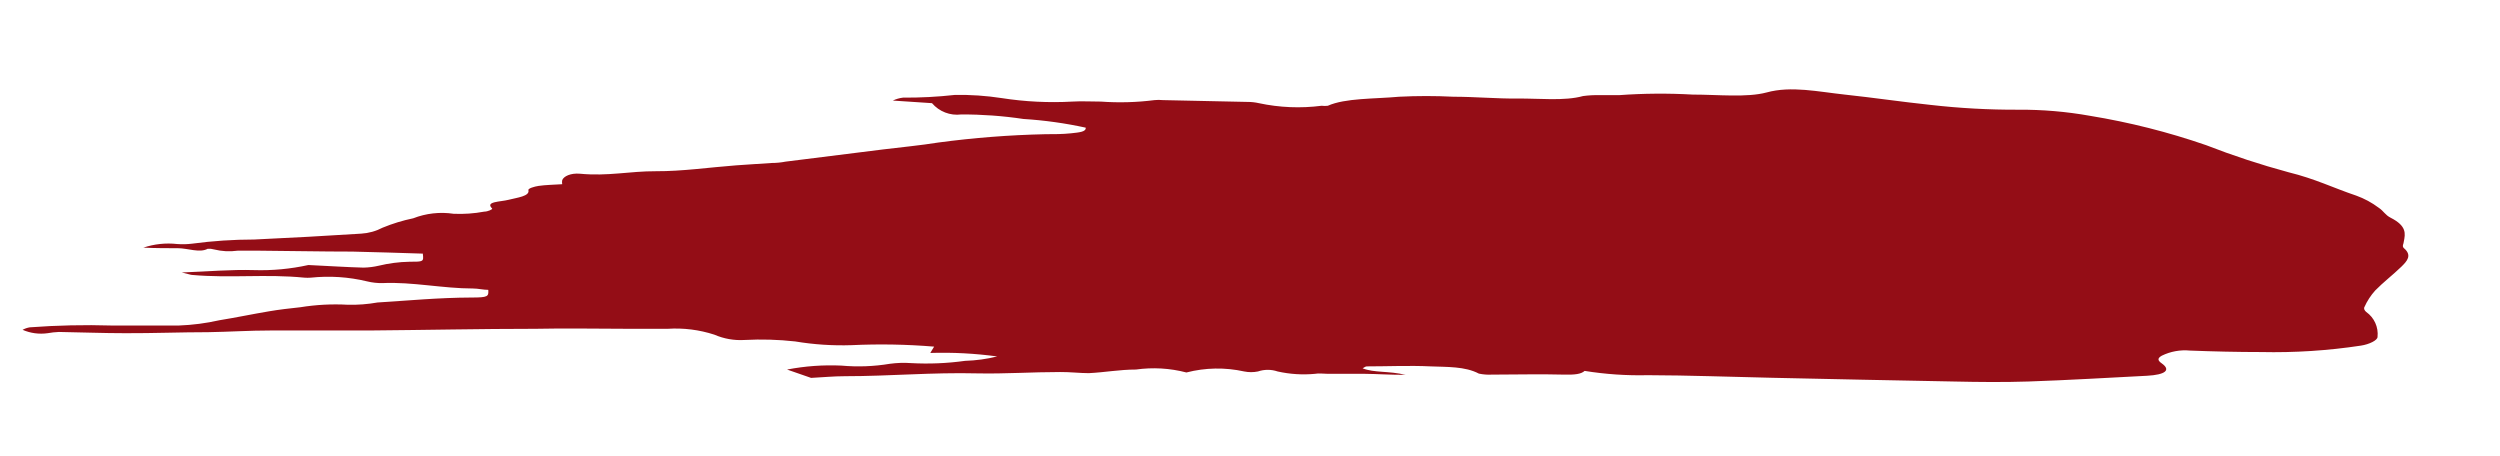
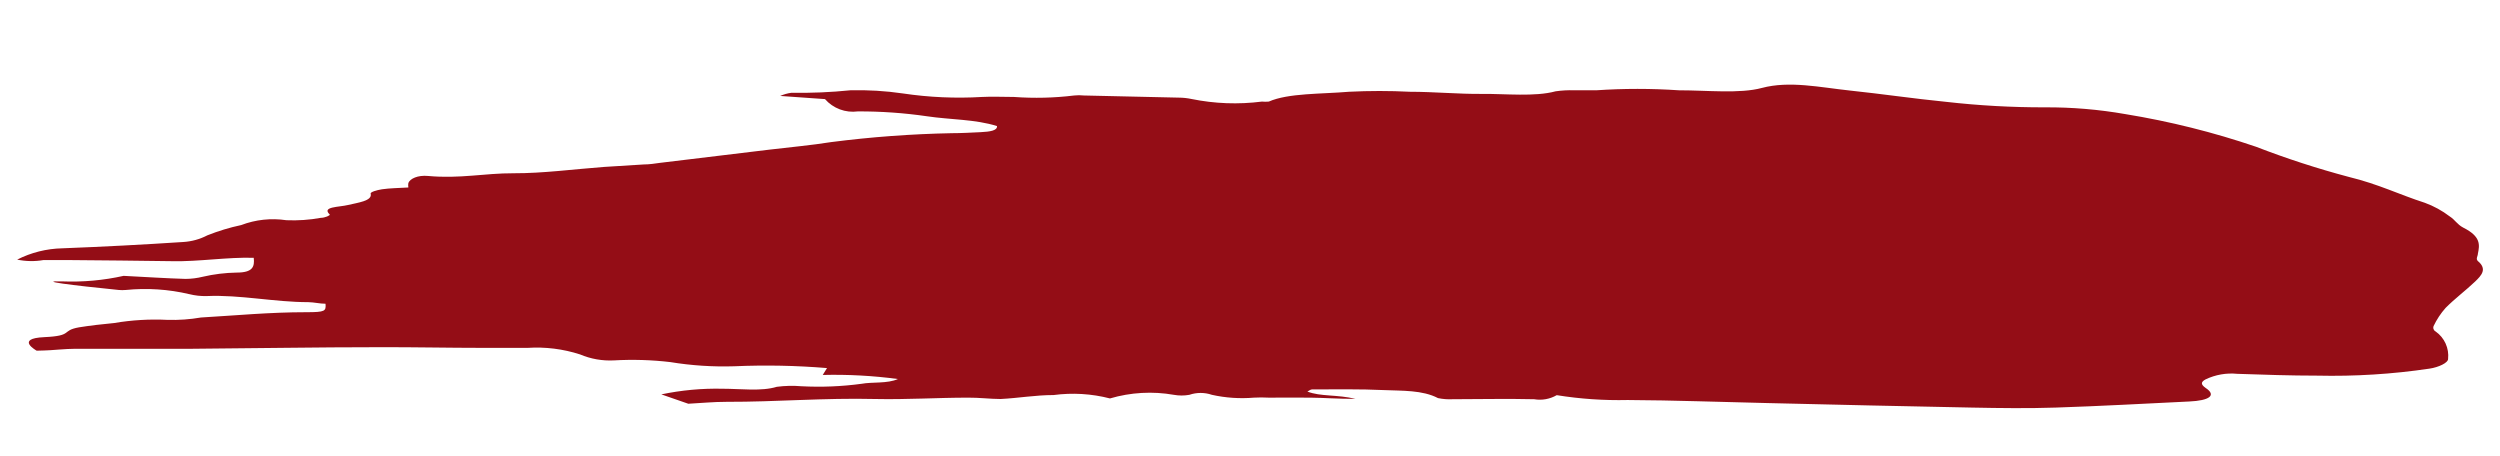
<svg xmlns="http://www.w3.org/2000/svg" id="Layer_1" data-name="Layer 1" viewBox="0 0 221.49 40.36">
  <defs>
    <style>.cls-1{fill:#940d16;}</style>
  </defs>
-   <path class="cls-1" d="M105.11,33a11.4,11.4,0,0,0-4.47-.26c-1.44,0-2.75.25-4.18.32-.78,0-1.72-.11-2.54-.1-2.46,0-4.85.17-7.33.12-4-.1-7.76.25-11.73.25-1,0-2,.1-3,.15l-2.13-.74a20.51,20.51,0,0,1,4.81-.35,16.84,16.84,0,0,0,4.3-.16,9.13,9.13,0,0,1,1.88-.06,24.87,24.87,0,0,0,4.78-.2,13.56,13.56,0,0,0,2.85-.39,35.67,35.67,0,0,0-5.93-.31l.34-.56a56.38,56.38,0,0,0-7.31-.13,25.24,25.24,0,0,1-5-.33,27.34,27.34,0,0,0-4.48-.13,5.8,5.8,0,0,1-2.68-.47,11.05,11.05,0,0,0-4.13-.52c-1.17,0-2.32,0-3.49,0-2.74,0-5.49-.06-8.21,0-4.92,0-9.82.11-14.74.15-2.9,0-5.84,0-8.74,0-1.87,0-3.68.12-5.54.15-2.43,0-4.86.1-7.32.09-2,0-3.94-.08-5.9-.11a7.18,7.18,0,0,0-1,.11A4.12,4.12,0,0,1,2,29.22,2,2,0,0,1,2.64,29a69.38,69.38,0,0,1,7.27-.16c.65,0,1.29,0,1.93,0,1.33,0,2.65,0,4,0a19.67,19.67,0,0,0,3.61-.47c1.49-.24,2.9-.54,4.39-.79.88-.15,1.82-.26,2.77-.36A19.56,19.56,0,0,1,30.82,27a13.16,13.16,0,0,0,2.62-.2c2.75-.17,5.41-.43,8.32-.44,1.48,0,1.54-.09,1.5-.68-.44,0-.91-.12-1.35-.12-2.66,0-5.4-.6-8-.48a5.31,5.31,0,0,1-1.38-.15,14.71,14.71,0,0,0-5-.33,3.57,3.57,0,0,1-.56,0c-3.41-.34-6.53.06-9.93-.24-.15,0-.31-.08-.94-.22,2.4-.09,4.35-.27,6.39-.21a19.56,19.56,0,0,0,4.83-.45c1.89.09,3.4.19,4.88.23a6.49,6.49,0,0,0,1.36-.17,12.56,12.56,0,0,1,2.71-.35c1.27,0,1.27,0,1.19-.72-2.09-.06-4.18-.14-6.25-.18-2.75,0-5.49-.06-8.23-.08-.65,0-1.31,0-1.93,0a5.46,5.46,0,0,1-2.08-.11,1.6,1.6,0,0,0-.57-.06c-.7.39-1.77-.05-2.64-.05s-2,0-3.06-.05a7,7,0,0,1,3-.32A6.57,6.57,0,0,0,17,21.59a41.83,41.83,0,0,1,5.53-.37Q27.31,21,32,20.7a4.68,4.68,0,0,0,1.9-.53,15.2,15.2,0,0,1,2.71-.83,7,7,0,0,1,3.58-.4,11.86,11.86,0,0,0,2.71-.19c.32,0,.78-.21.7-.28-.65-.63.74-.58,1.46-.77s1.92-.31,1.75-.87c0-.14.51-.3.91-.36.61-.09,1.34-.1,2.09-.15a.87.87,0,0,1,0-.36c.13-.34.74-.64,1.56-.57,2.51.24,4.41-.23,6.74-.22s4.73-.34,7.1-.52c1-.08,2.09-.13,3.13-.21q.65,0,1.26-.12l8.63-1.08c1.63-.2,3.33-.36,4.88-.61a85.36,85.36,0,0,1,9.5-.74c.75,0,1.53,0,2.28-.08s1.34-.13,1.3-.5a36.51,36.51,0,0,0-5.52-.77,36.39,36.39,0,0,0-5.51-.4,2.92,2.92,0,0,1-2.59-1L79.1,8.91A2.86,2.86,0,0,1,80,8.65a39.25,39.25,0,0,0,4.6-.24,24.35,24.35,0,0,1,4.14.28A29.84,29.84,0,0,0,95,9c.8-.05,1.69,0,2.53,0a23.86,23.86,0,0,0,4.75-.13,3.55,3.55,0,0,1,.75,0l7.5.16a4.41,4.41,0,0,1,1,.11,16.46,16.46,0,0,0,5.56.23,2.12,2.12,0,0,0,.55,0c1.54-.69,4.14-.6,6.32-.8a47.81,47.81,0,0,1,4.81,0c1.89,0,3.84.18,5.69.16s4.15.24,5.79-.22a9.28,9.28,0,0,1,1.48-.08c.57,0,1.22,0,1.71,0a50.58,50.58,0,0,1,6.53-.05c2.24,0,4.8.28,6.55-.19,2.18-.6,4.58-.06,6.92.19,2.53.27,5,.64,7.57.91a66.18,66.18,0,0,0,7.81.43,34.8,34.8,0,0,1,6.34.54,62.09,62.09,0,0,1,10.29,2.6,71.78,71.78,0,0,0,7.3,2.4c2.37.58,4,1.4,6,2.07a7.6,7.6,0,0,1,2,1.08c.44.29.56.64,1.07.89,1.41.72,1.29,1.4,1.15,2.09,0,.19-.19.41,0,.59.76.64.29,1.15-.22,1.65-.73.71-1.62,1.39-2.32,2.11a5.61,5.61,0,0,0-.95,1.46c-.08.13,0,.31.16.44a2.39,2.39,0,0,1,1,2.21c0,.3-.74.66-1.47.77a51.25,51.25,0,0,1-8.84.57c-2.1,0-4.19-.05-6.3-.13a4.66,4.66,0,0,0-2.5.45c-.37.21-.42.4,0,.69.84.6.28,1-1.29,1.09-3.51.18-7,.39-10.54.51-2.14.07-4.37.05-6.59,0-5.37-.09-10.74-.22-16.12-.33-3.68-.08-7.38-.22-11-.23a30.61,30.61,0,0,1-5.6-.38c-.31.29-.89.35-1.8.33-2.16-.06-4.29,0-6.44,0a4.34,4.34,0,0,1-1.13-.09c-1.22-.65-2.84-.58-4.27-.64-1.9-.09-3.77,0-5.65,0-.13,0-.21.09-.38.17,1,.41,2.35.22,3.8.58-1.45,0-2.51-.08-3.56-.09s-2.19,0-3.29,0c-.38,0-.85-.07-1.17,0a10.6,10.6,0,0,1-3.31-.21,2.7,2.7,0,0,0-1.74,0,3.07,3.07,0,0,1-1.22,0A11,11,0,0,0,105.11,33Z" />
+   <path class="cls-1" d="M5.51,22q5.43-.21,10.73-.56a5.31,5.31,0,0,0,2.13-.59,18.55,18.55,0,0,1,3-.91,7.93,7.93,0,0,1,4-.43,13.7,13.7,0,0,0,3.05-.21c.36,0,.87-.22.79-.3-.74-.7.82-.64,1.63-.84s2.17-.35,2-1c-.05-.15.56-.32,1-.39.68-.1,1.49-.11,2.34-.16a1.08,1.08,0,0,1,0-.4c.15-.38.83-.71,1.75-.62,2.82.26,5-.25,7.58-.24s5.32-.36,8-.56l3.53-.22c.48,0,1-.08,1.42-.14l9.69-1.17c1.83-.22,3.74-.39,5.48-.67a99,99,0,0,1,10.68-.79c.84,0,1.72-.05,2.56-.09s1.5-.14,1.46-.54c-1.92-.61-4.15-.56-6.21-.87A41.49,41.49,0,0,0,76,9.87a3.29,3.29,0,0,1-2.91-1.09L69.12,8.5a3.66,3.66,0,0,1,1-.28A44.07,44.07,0,0,0,75.33,8,27.32,27.32,0,0,1,80,8.28a33.93,33.93,0,0,0,7,.31c.89-.05,1.89,0,2.84,0a27.42,27.42,0,0,0,5.33-.13,3.86,3.86,0,0,1,.85,0l8.42.19a5.57,5.57,0,0,1,1.12.12A19.07,19.07,0,0,0,111.8,9a3.3,3.3,0,0,0,.61,0c1.73-.76,4.65-.66,7.1-.87a53.83,53.83,0,0,1,5.41,0c2.12,0,4.31.21,6.39.19s4.67.27,6.51-.23a9.21,9.21,0,0,1,1.66-.09c.64,0,1.37,0,1.93,0a54.15,54.15,0,0,1,7.33,0c2.52,0,5.4.32,7.36-.21,2.45-.65,5.15-.05,7.78.23,2.85.3,5.67.72,8.51,1a76.37,76.37,0,0,0,8.78.49,39.91,39.91,0,0,1,7.13.6,71.91,71.91,0,0,1,11.57,2.89,79,79,0,0,0,8.21,2.67c2.67.65,4.46,1.56,6.76,2.3a8.35,8.35,0,0,1,2.19,1.2c.49.31.64.7,1.21,1,1.58.79,1.45,1.54,1.29,2.31,0,.21-.21.45,0,.65.85.71.32,1.27-.25,1.82-.82.78-1.82,1.53-2.61,2.33a6.83,6.83,0,0,0-1.06,1.6.38.38,0,0,0,.18.49,2.63,2.63,0,0,1,1.1,2.44c0,.33-.83.73-1.65.85a58.79,58.79,0,0,1-9.94.62c-2.36,0-4.71-.08-7.08-.16a5.29,5.29,0,0,0-2.81.49c-.41.22-.47.43,0,.76,1,.66.32,1.12-1.44,1.2-3.95.19-7.86.41-11.85.54-2.4.08-4.91.05-7.41,0-6-.11-12.07-.26-18.11-.4-4.14-.09-8.3-.25-12.39-.27a34.66,34.66,0,0,1-6.29-.43,3,3,0,0,1-2,.36c-2.44-.06-4.83,0-7.24,0a5,5,0,0,1-1.28-.1c-1.37-.72-3.19-.64-4.79-.71-2.14-.1-4.24-.06-6.35-.06-.16,0-.25.1-.43.19,1.16.46,2.64.25,4.27.65-1.63,0-2.83-.1-4-.11s-2.46,0-3.7,0a11.82,11.82,0,0,0-1.31,0,12.33,12.33,0,0,1-3.72-.25,3.08,3.08,0,0,0-2,0,3.86,3.86,0,0,1-1.37,0,12.42,12.42,0,0,0-5.66.32,13.11,13.11,0,0,0-5-.3c-1.62,0-3.09.27-4.69.35-.89,0-1.94-.13-2.87-.12-2.75,0-5.44.18-8.23.12-4.55-.11-8.72.26-13.18.25-1.16,0-2.25.11-3.39.17l-2.39-.83A23.87,23.87,0,0,1,64,34.44c1.61,0,3.46.25,4.82-.17A10.16,10.16,0,0,1,71,34.22,28.54,28.54,0,0,0,76.35,34c.87-.17,2.3,0,3.2-.42a42.36,42.36,0,0,0-6.66-.36c.15-.23.26-.41.38-.61a65.13,65.13,0,0,0-8.21-.16,29.38,29.38,0,0,1-5.67-.37,28.68,28.68,0,0,0-5-.15,6.79,6.79,0,0,1-3-.53,12.48,12.48,0,0,0-4.65-.58c-1.31,0-2.61,0-3.91,0-3.08,0-6.18-.07-9.24-.06-5.53,0-11,.1-16.56.14-3.26,0-6.57,0-9.83,0-2.09,0-1.87.13-3.95.17,0,0-1.95-1.08.67-1.2S5.37,29.29,7,29c1-.16,2.05-.28,3.11-.38a21.75,21.75,0,0,1,4.74-.28,14.88,14.88,0,0,0,2.95-.21c3.09-.18,6.08-.47,9.35-.47,1.67,0,1.74-.1,1.69-.75-.5,0-1-.13-1.52-.14-3,0-6.07-.67-9-.54a5.72,5.72,0,0,1-1.55-.17,17.11,17.11,0,0,0-5.62-.37,3.33,3.33,0,0,1-.63,0c-4.2-.42-7.33-.82-5-.76a21.08,21.08,0,0,0,5.43-.49c2.13.11,3.82.22,5.49.27a6.58,6.58,0,0,0,1.52-.19,14.3,14.3,0,0,1,3-.37c1.43,0,1.61-.51,1.52-1.31-2.35-.07-4.88.35-7.21.3-3.09-.05-6.17-.07-9.25-.1-.73,0-1.47,0-2.17,0A6.22,6.22,0,0,1,1.52,23,9.28,9.28,0,0,1,5.51,22Z" />
</svg>
